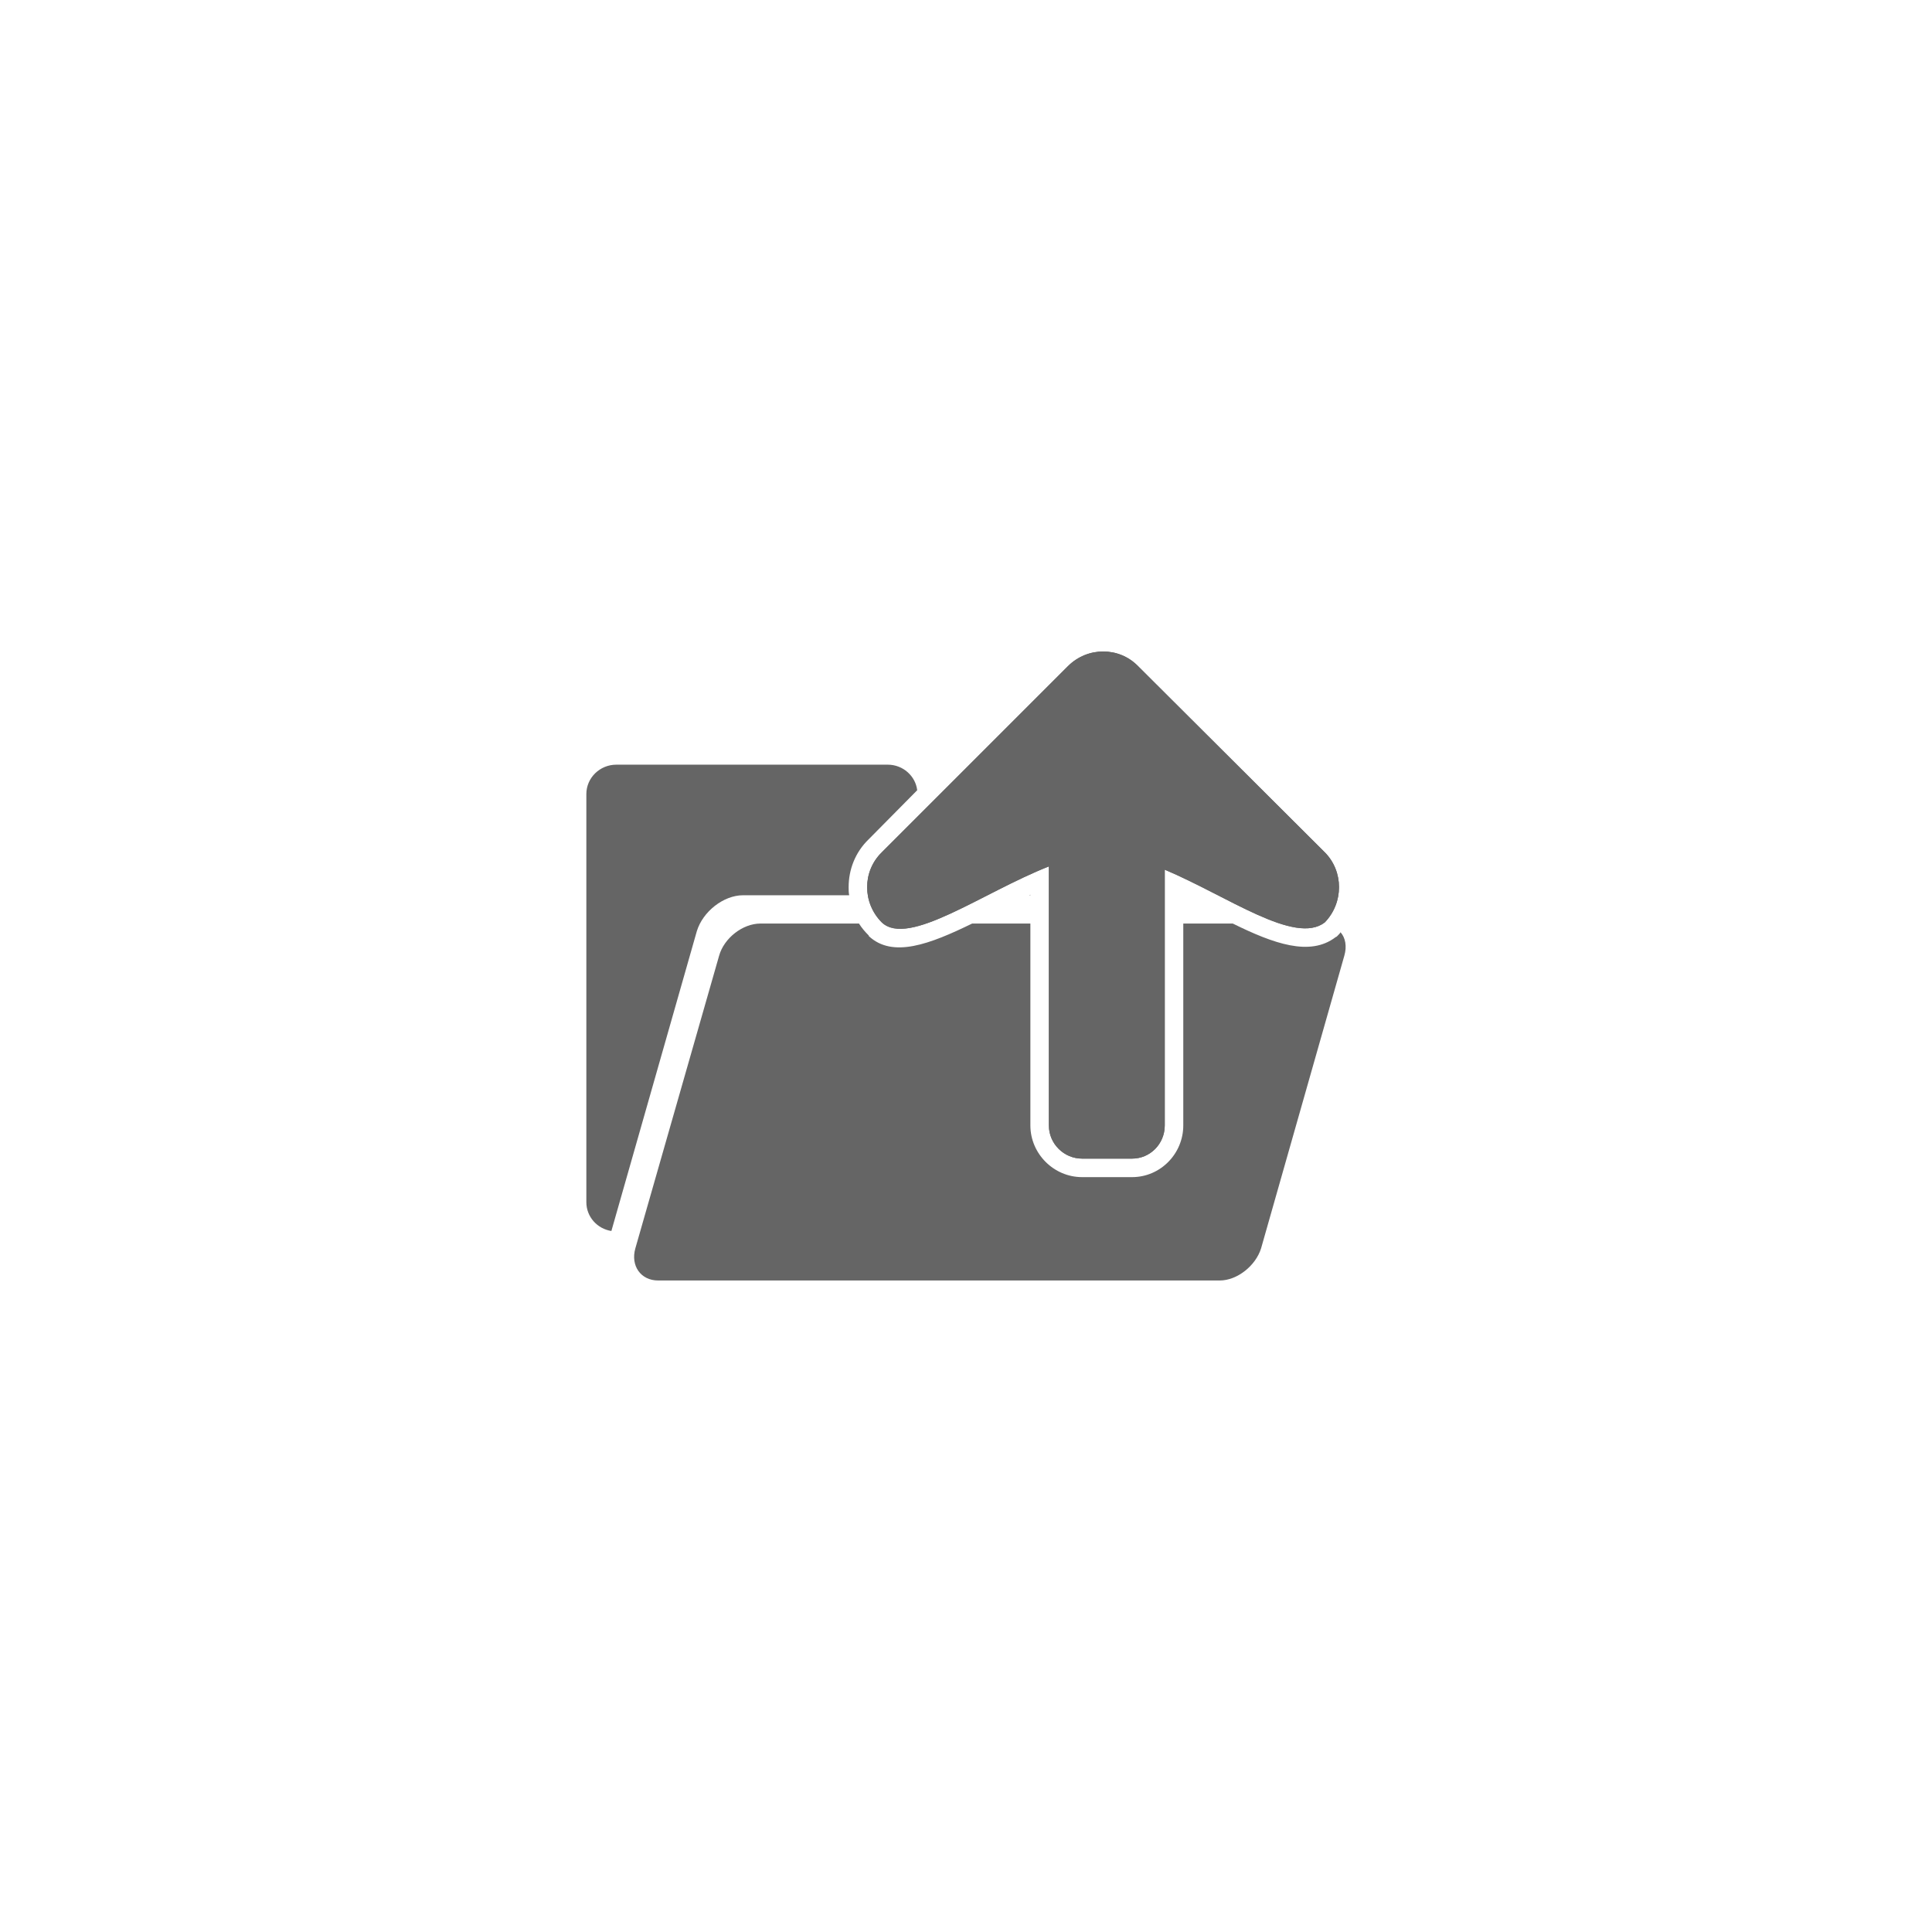
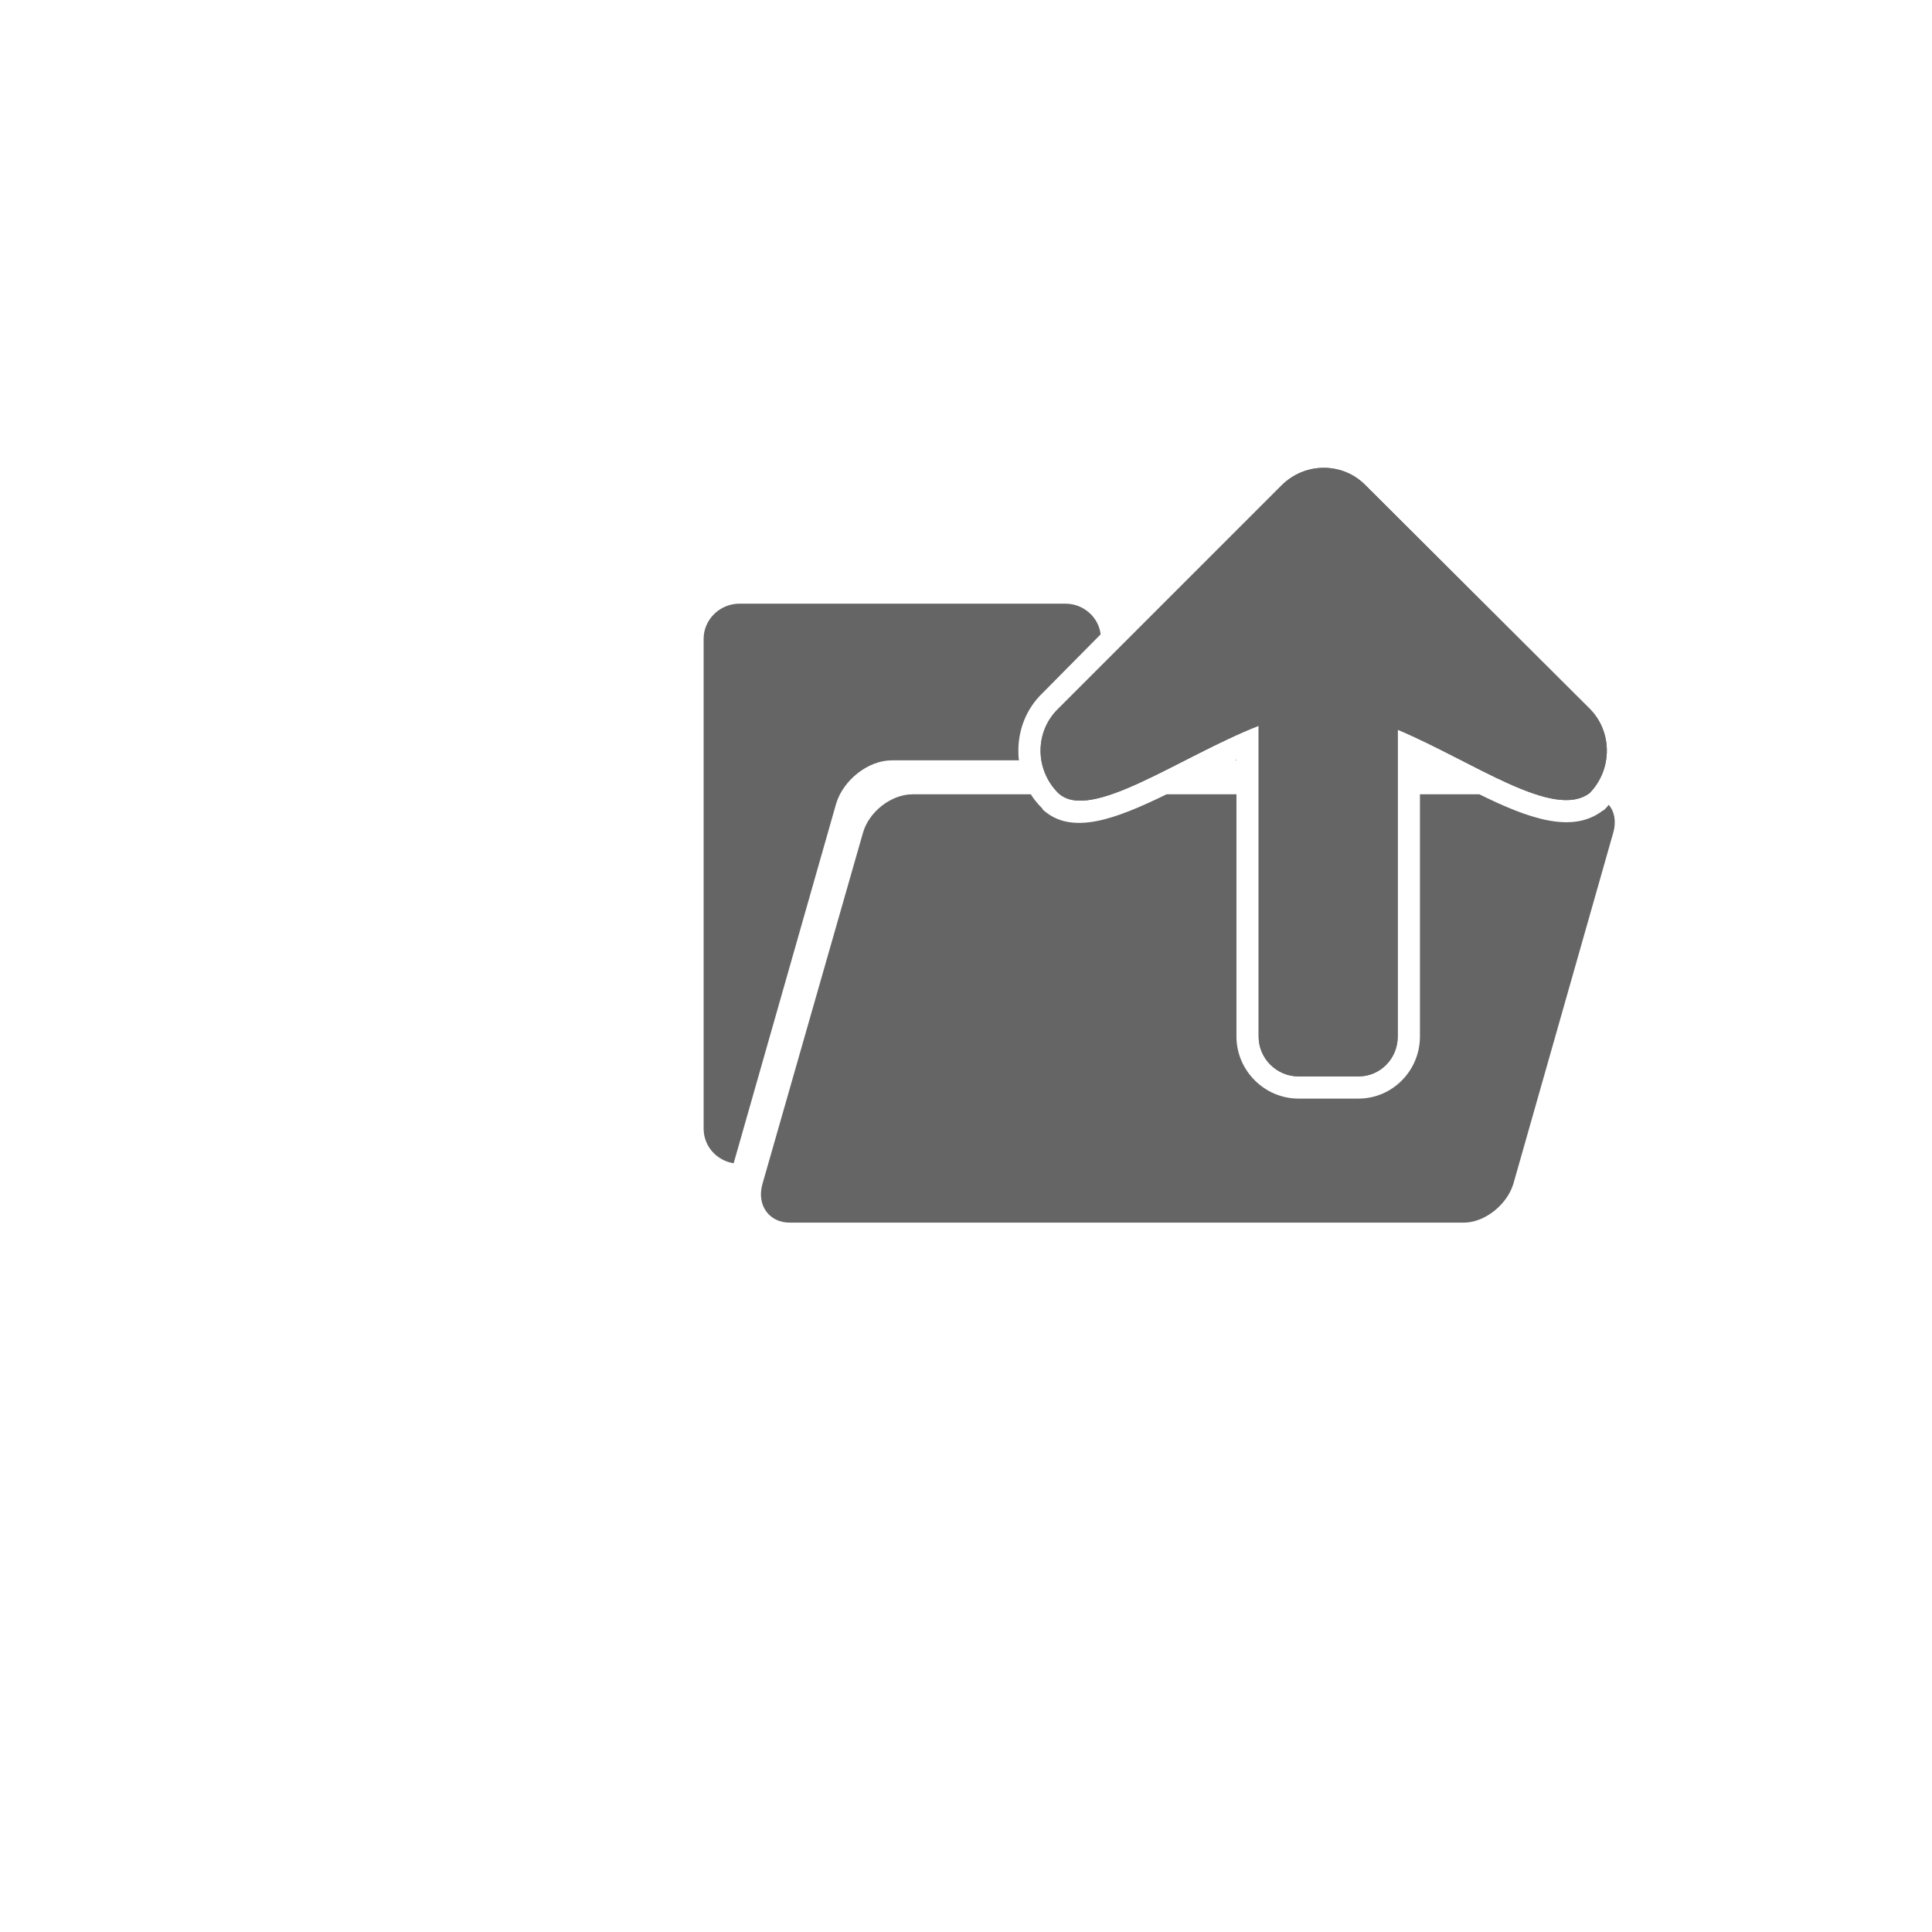
- <svg xmlns="http://www.w3.org/2000/svg" version="1.1" width="48" height="48" viewBox="0 0 48 48" xml:space="preserve">
+ <svg xmlns="http://www.w3.org/2000/svg" version="1.1" width="48" height="48" viewBox="0 14 40 25" xml:space="preserve">
  <defs>
</defs>
  <rect x="0" y="0" width="100%" height="100%" fill="transparent" />
  <g transform="matrix(1 0 0 1 24 24)" id="f26f241c-263a-4955-b947-4d5ab68e1868">
    <rect style="stroke: none; stroke-width: 1; stroke-dasharray: none; stroke-linecap: butt; stroke-dashoffset: 0; stroke-linejoin: miter; stroke-miterlimit: 4; fill: rgb(255,255,255); fill-opacity: 0; fill-rule: nonzero; opacity: 1; visibility: hidden;" vector-effect="non-scaling-stroke" x="-24" y="-24" rx="0" ry="0" width="48" height="48" />
  </g>
  <g transform="matrix(Infinity NaN NaN Infinity 0 0)" id="bf94edea-a878-4a03-b54b-bd8ef52e5cc8">
</g>
  <g transform="matrix(0.26 0 0 0.26 24 24)">
    <g style="" vector-effect="non-scaling-stroke">
      <g transform="matrix(1 0 0 1 -15.06 3.04)">
        <path style="stroke: none; stroke-width: 1; stroke-dasharray: none; stroke-linecap: butt; stroke-dashoffset: 0; stroke-linejoin: miter; stroke-miterlimit: 4; fill: rgb(101,101,101); fill-rule: nonzero; opacity: 1;" vector-effect="non-scaling-stroke" transform=" translate(-34.94, -53.04)" d="M 16.583 30.762 L 42.528 30.762 C 43.985 30.762 45.179 31.853 45.337 33.205 L 40.709 37.884 C 39.409 39.133 38.785 40.797 38.785 42.461 C 38.785 42.721 38.785 42.981 38.837 43.24 L 28.698 43.24 C 26.826 43.24 24.85 44.801 24.279 46.672 L 16.114 75.322 C 14.763 75.114 13.722 73.969 13.722 72.565 L 13.722 33.569 C 13.723 32.008 15.023 30.762 16.583 30.762 z M 56.151 43.24 L 56.047 43.24 L 56.151 43.188 L 56.151 43.24 z" stroke-linecap="round" />
      </g>
      <g transform="matrix(1 0 0 1 2.28 13)">
        <path style="stroke: none; stroke-width: 1; stroke-dasharray: none; stroke-linecap: butt; stroke-dashoffset: 0; stroke-linejoin: miter; stroke-miterlimit: 4; fill: rgb(101,101,101); fill-rule: nonzero; opacity: 1;" vector-effect="non-scaling-stroke" transform=" translate(-52.28, -63)" d="M 86.153 49.011 L 78.196 76.984 C 77.676 78.648 75.909 80.052 74.245 80.052 L 20.585 80.052 C 18.923 80.052 17.934 78.648 18.403 76.984 L 26.41 49.011 C 26.878 47.347 28.646 45.943 30.362 45.943 L 39.774 45.943 C 40.034 46.36 40.345 46.724 40.709 47.088 L 40.709 47.14 C 42.997 49.271 46.532 47.919 50.588 45.943 L 56.152 45.943 L 56.152 65.234 C 56.152 67.939 58.387 70.174 61.09 70.174 L 65.874 70.174 C 68.577 70.174 70.763 67.939 70.763 65.234 L 70.763 45.943 L 75.493 45.943 C 79.393 47.867 82.877 49.115 85.32 47.243 L 85.424 47.191 L 85.528 47.087 C 85.632 46.983 85.736 46.879 85.788 46.775 C 86.258 47.295 86.411 48.128 86.153 49.011 z" stroke-linecap="round" />
      </g>
      <g transform="matrix(1 0 0 1 13.1 -5.82)">
        <path style="stroke: none; stroke-width: 1; stroke-dasharray: none; stroke-linecap: butt; stroke-dashoffset: 0; stroke-linejoin: miter; stroke-miterlimit: 4; fill: rgb(101,101,101); fill-rule: nonzero; opacity: 1;" vector-effect="non-scaling-stroke" transform=" translate(-63.1, -44.18)" d="M 84.28 45.839 C 86.099 43.967 86.099 40.952 84.28 39.132 L 66.445 21.35 C 64.626 19.478 61.611 19.478 59.739 21.35 L 41.957 39.132 C 40.085 40.952 40.085 43.967 41.957 45.839 C 44.504 48.233 51.574 42.98 57.919 40.485 L 57.919 65.234 C 57.919 67.002 59.374 68.406 61.09 68.406 L 65.874 68.406 C 67.591 68.406 68.993 67.002 68.993 65.234 L 68.993 40.796 C 75.026 43.344 81.421 48.024 84.28 45.839 z" stroke-linecap="round" />
      </g>
      <g transform="matrix(1 0 0 1 13.1 -5.82)">
        <path style="stroke: none; stroke-width: 1; stroke-dasharray: none; stroke-linecap: butt; stroke-dashoffset: 0; stroke-linejoin: miter; stroke-miterlimit: 4; fill: rgb(101,101,101); fill-rule: nonzero; opacity: 1;" vector-effect="non-scaling-stroke" transform=" translate(-63.1, -44.18)" d="M 84.28 45.839 C 86.099 43.967 86.099 40.952 84.28 39.132 L 66.445 21.35 C 64.626 19.478 61.611 19.478 59.739 21.35 L 41.957 39.132 C 40.085 40.952 40.085 43.967 41.957 45.839 C 44.504 48.233 51.574 42.98 57.919 40.485 L 57.919 65.234 C 57.919 67.002 59.374 68.406 61.09 68.406 L 65.874 68.406 C 67.591 68.406 68.993 67.002 68.993 65.234 L 68.993 40.796 C 75.026 43.344 81.421 48.024 84.28 45.839 z" stroke-linecap="round" />
      </g>
    </g>
  </g>
</svg>
